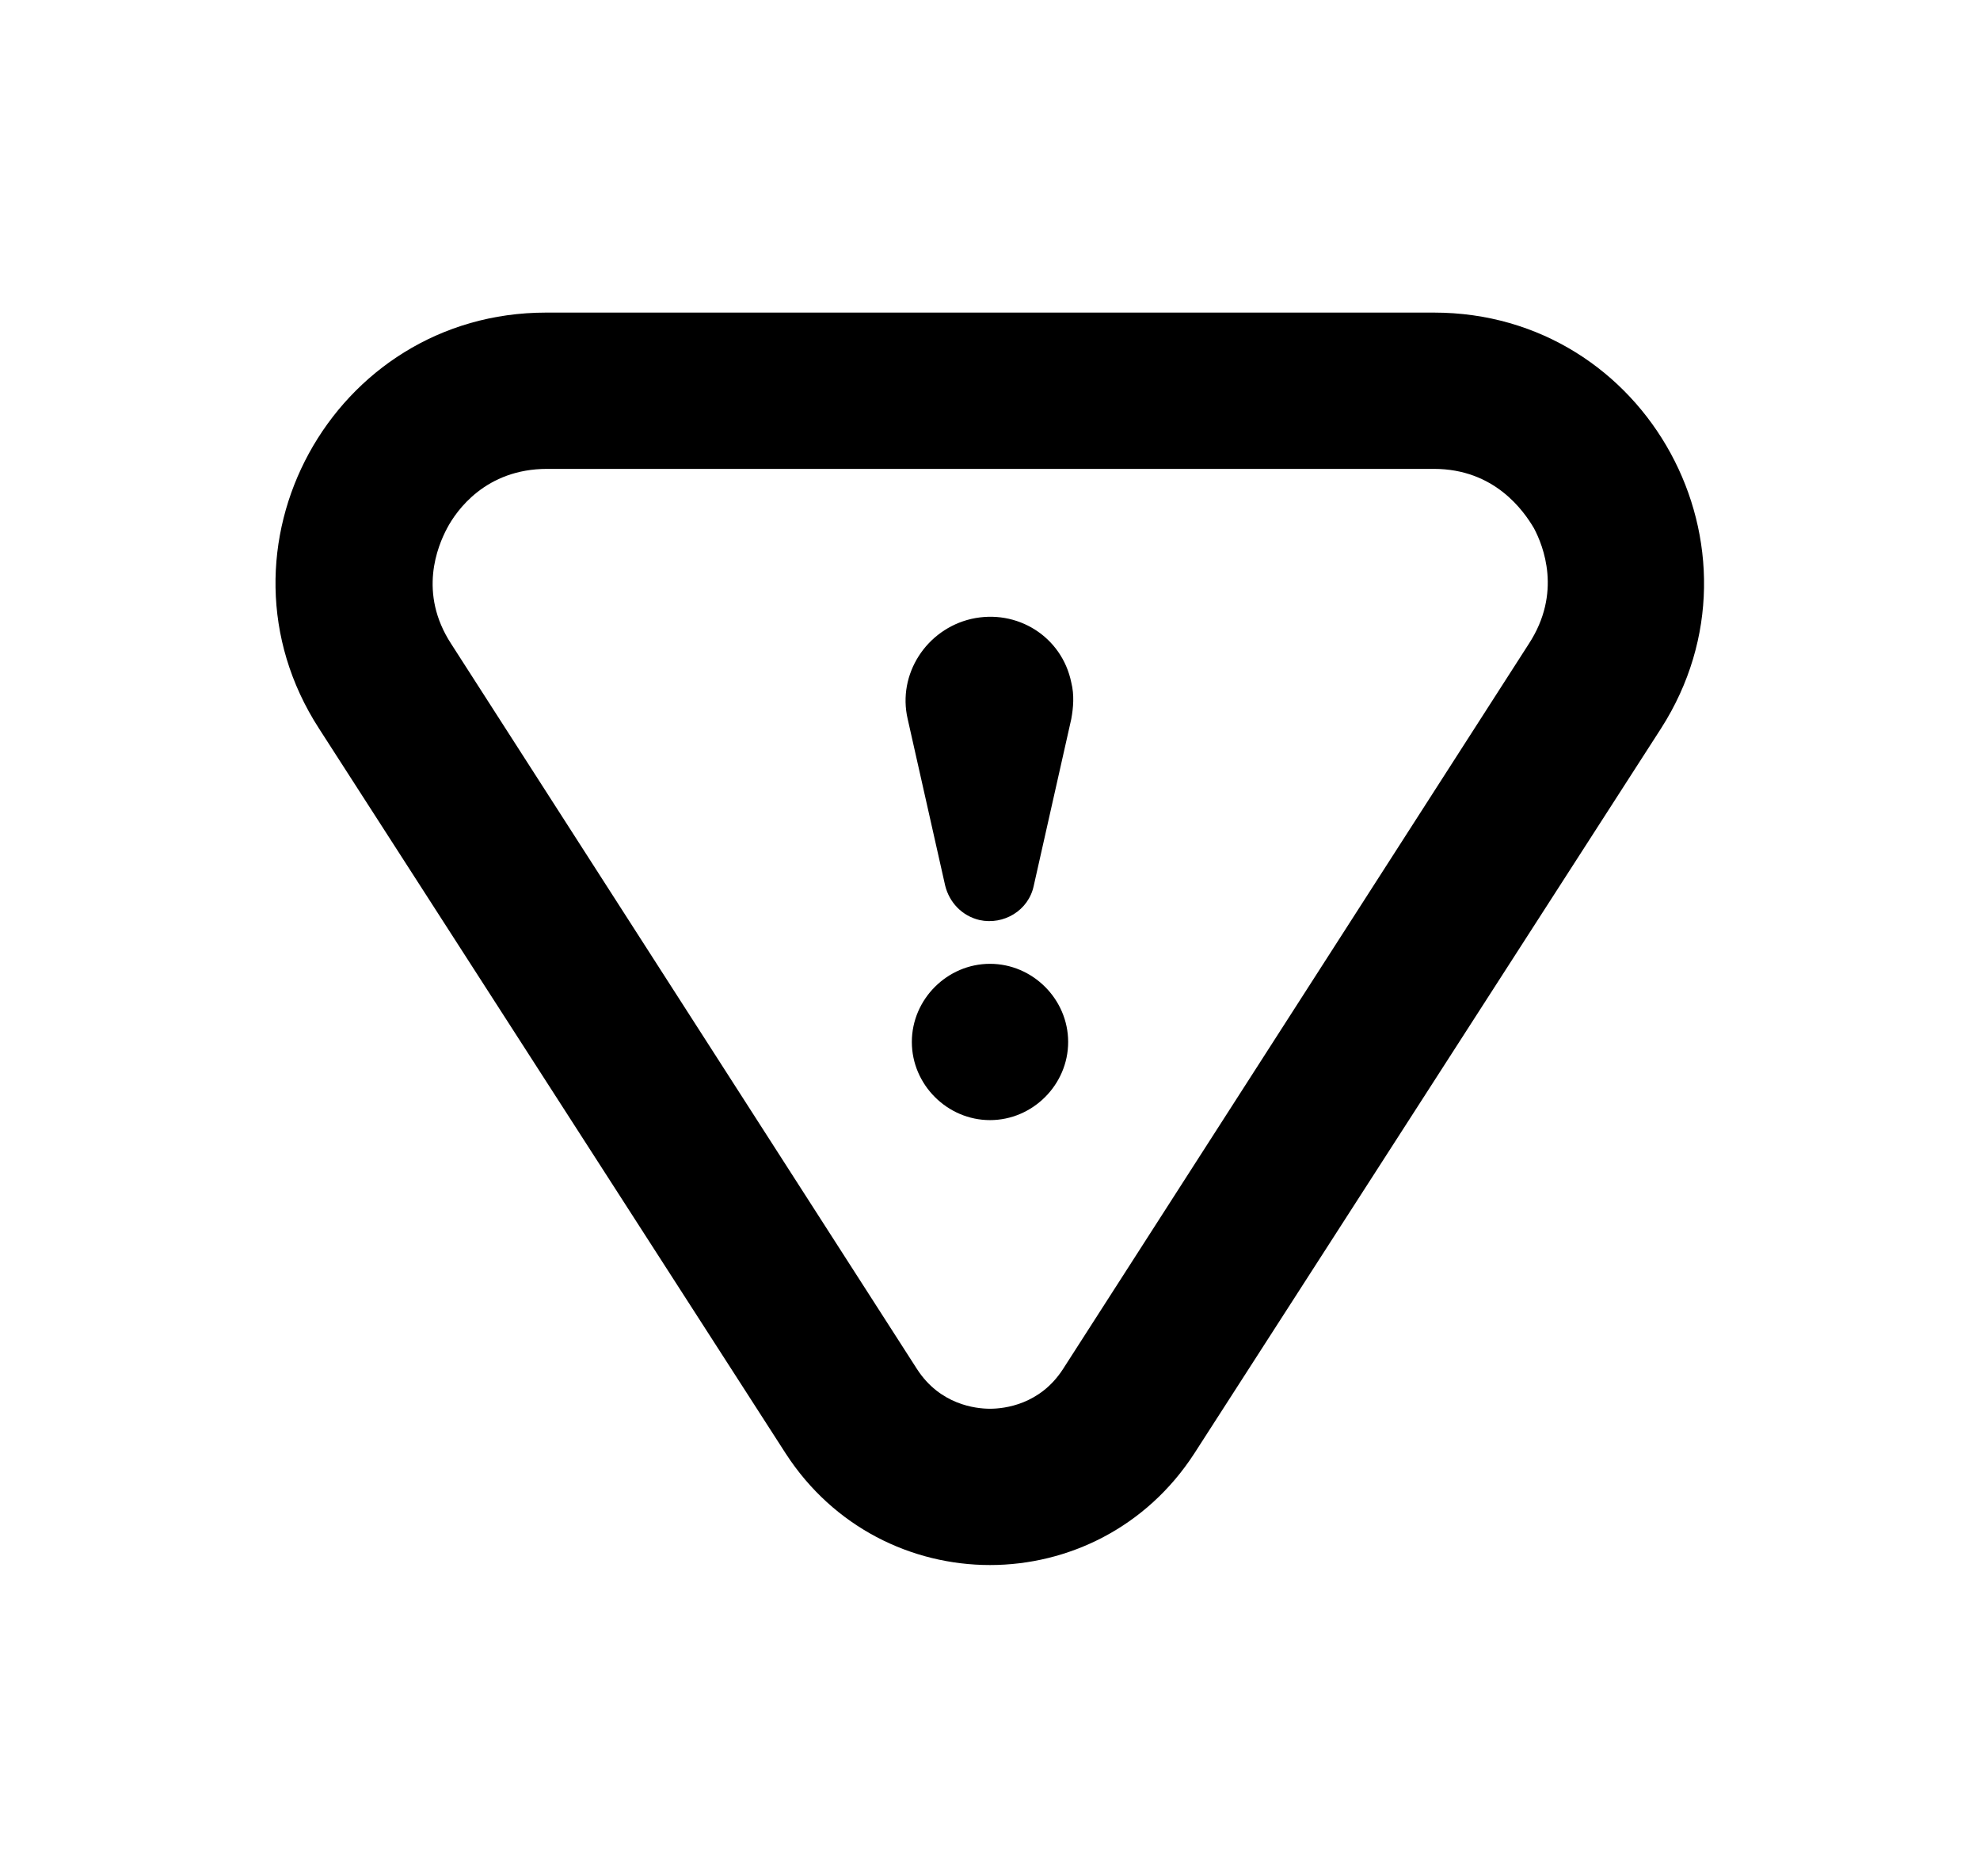
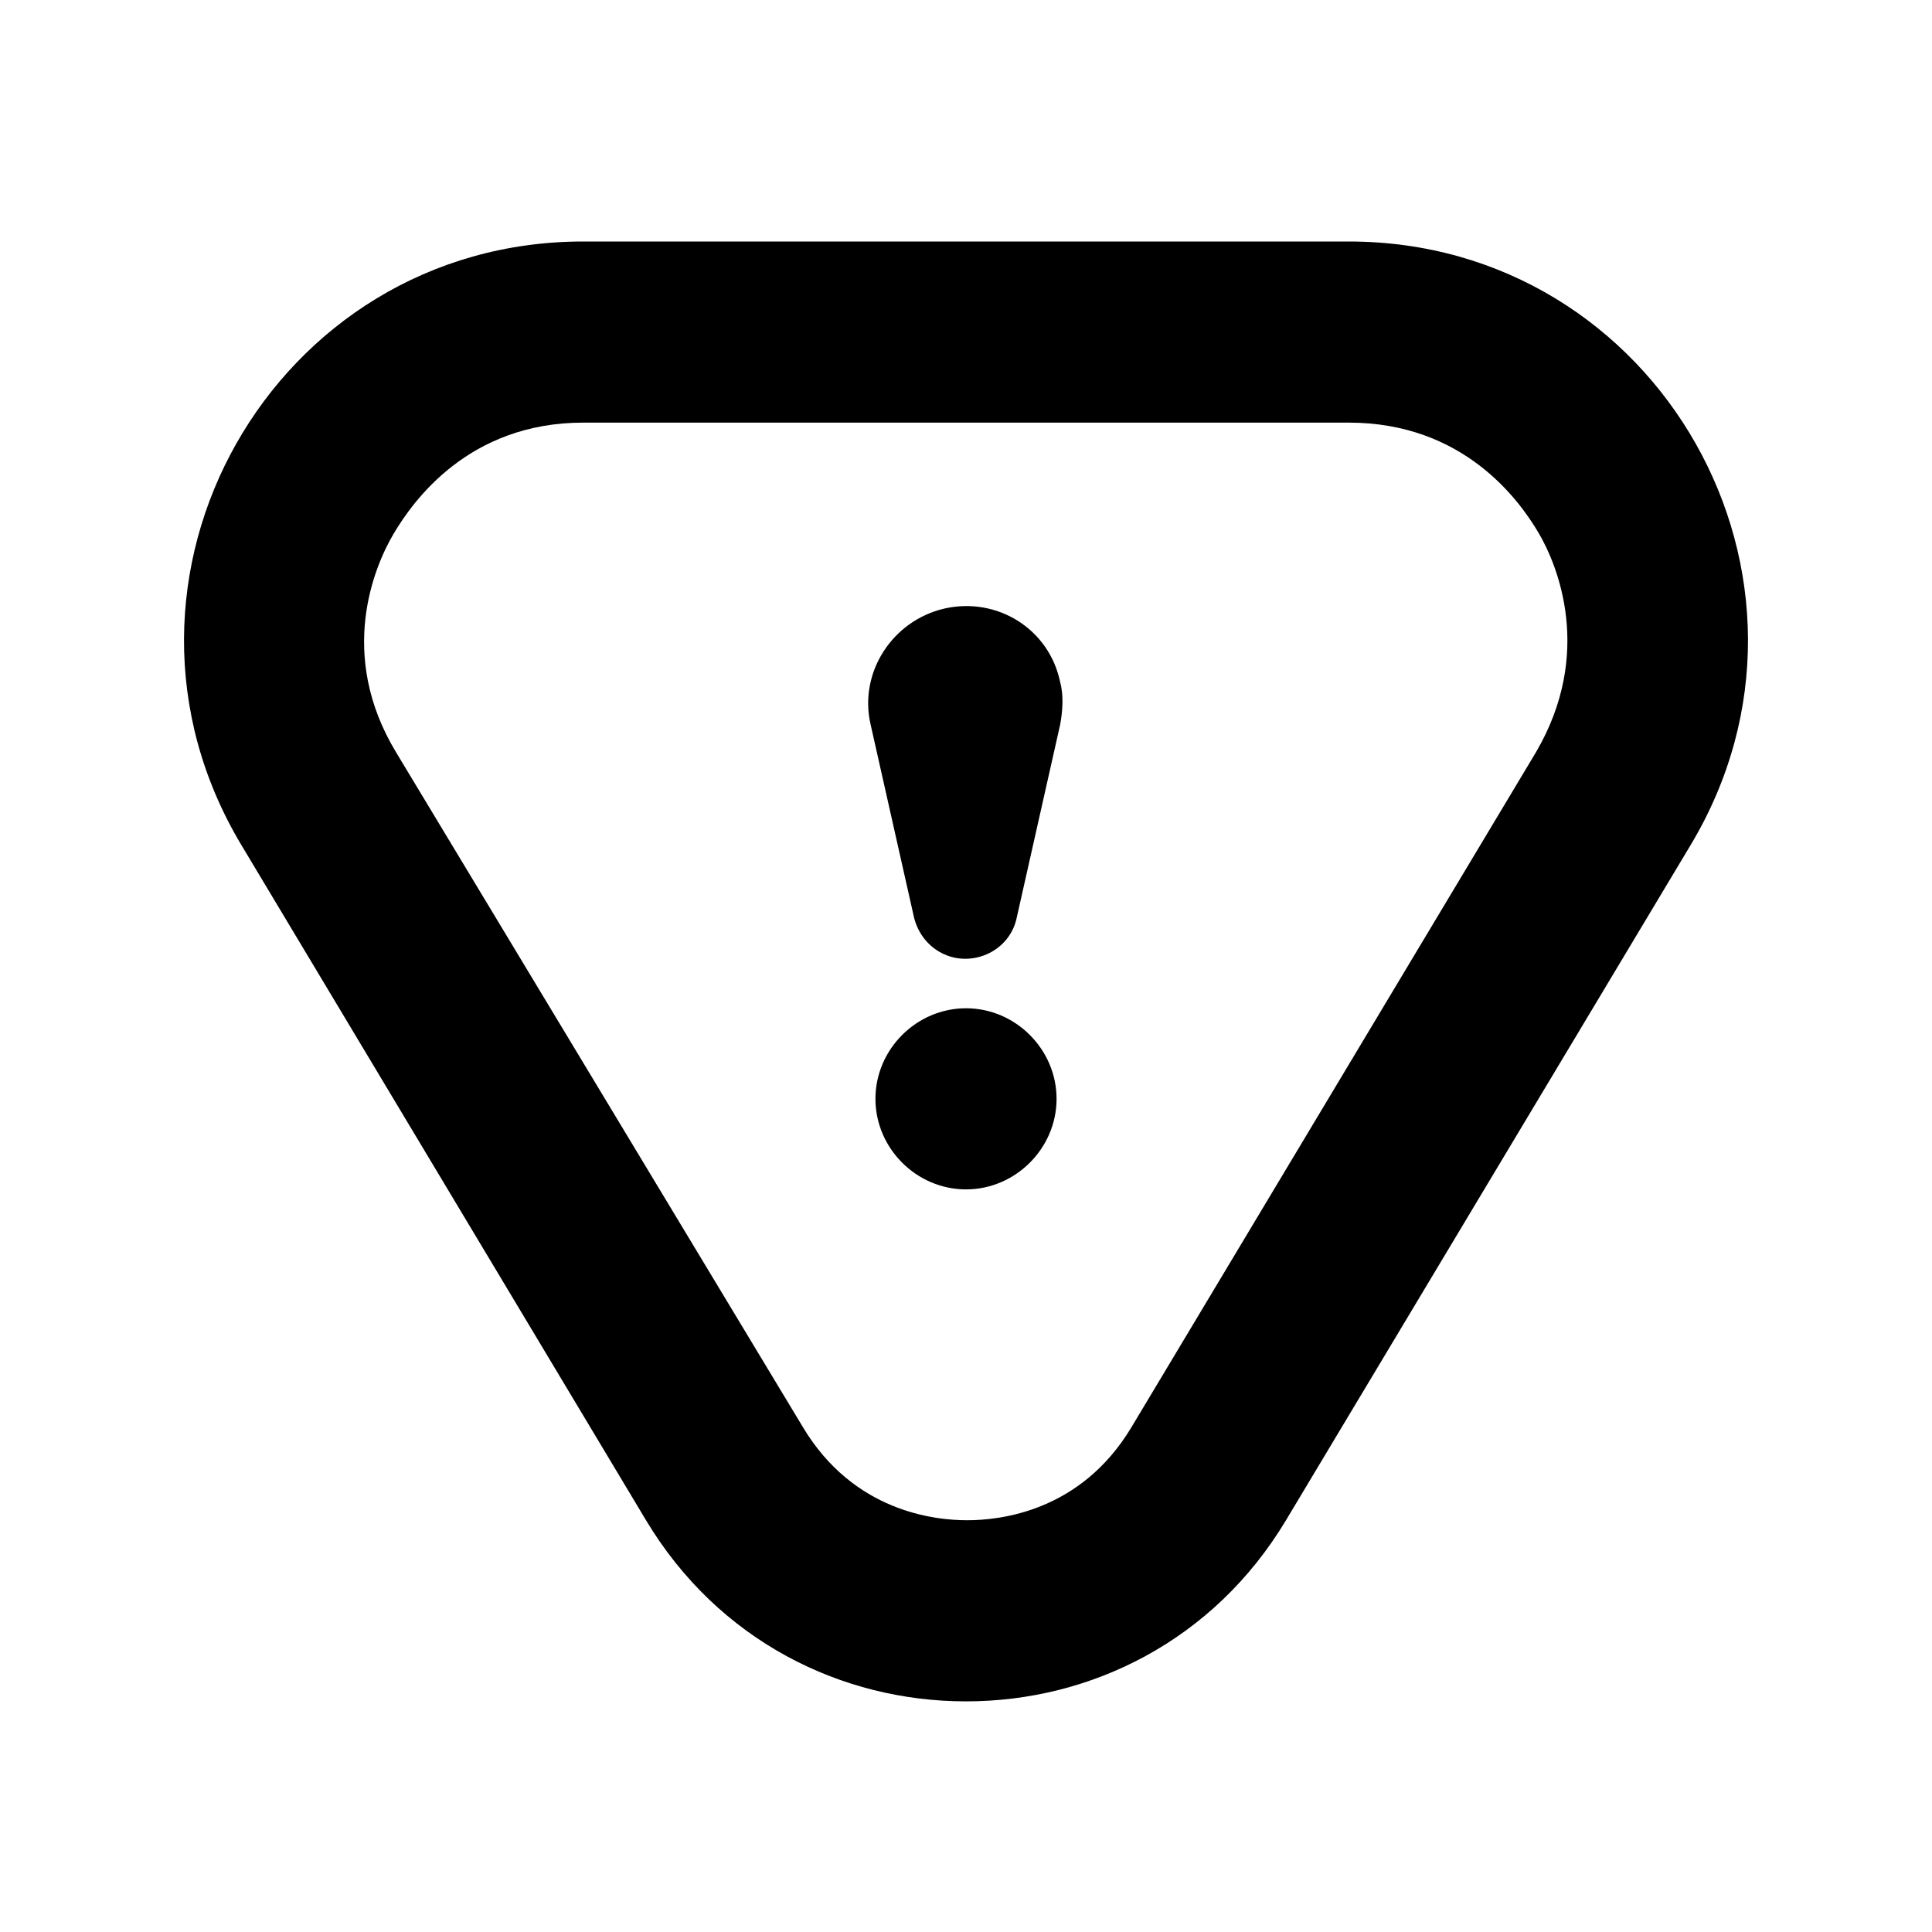
- <svg xmlns="http://www.w3.org/2000/svg" width="19" height="18" viewBox="0 0 19 18">
-   <path d="M13.76 3H5.24C3.19 3 1.95 5.27 3.06 6.99L7.54 13.95C8 14.66 8.75 15.02 9.5 15.02C10.25 15.02 11 14.66 11.46 13.95L15.94 6.99C17.04 5.27 15.81 3 13.76 3ZM14.67 6.18L10.2 13.14C9.98 13.48 9.64 13.52 9.5 13.52C9.36 13.52 9.02 13.48 8.8 13.14L4.33 6.18C4.01 5.69 4.2 5.24 4.29 5.07C4.38 4.9 4.66 4.5 5.25 4.5H13.76C14.34 4.5 14.62 4.9 14.72 5.07C14.81 5.24 14.99 5.69 14.67 6.18ZM9.5 9.25C9.09 9.25 8.75 9.59 8.75 10C8.75 10.41 9.09 10.75 9.5 10.75C9.91 10.75 10.25 10.41 10.25 10C10.25 9.59 9.91 9.25 9.5 9.25ZM9.32 5.94C8.89 6.04 8.61 6.47 8.71 6.9L9.07 8.5C9.11 8.66 9.23 8.79 9.4 8.83C9.63 8.88 9.87 8.74 9.92 8.5L10.28 6.9C10.3 6.79 10.31 6.67 10.28 6.55C10.19 6.11 9.76 5.84 9.32 5.94Z" />
+ <svg xmlns="http://www.w3.org/2000/svg" width="16" height="16" viewBox="0 0 16 16">
+   <path d="M11.17 2H4.83C2.26 2 0.68 4.8 2 7L5.35 12.59C5.95 13.59 6.97 14.09 8 14.09C9.03 14.09 10.05 13.59 10.65 12.59L14 7C15.32 4.8 13.74 2 11.17 2ZM12.72 6.23L9.37 11.82C8.95 12.52 8.28 12.59 8.01 12.59C7.74 12.59 7.07 12.52 6.65 11.82L3.28 6.23C2.79 5.42 3.1 4.69 3.26 4.42C3.42 4.15 3.88 3.5 4.83 3.5H11.17C12.12 3.5 12.58 4.14 12.74 4.41C12.9 4.68 13.2 5.41 12.72 6.23ZM8 8.35C7.59 8.35 7.25 8.69 7.25 9.1C7.25 9.51 7.59 9.85 8 9.85C8.41 9.85 8.75 9.51 8.75 9.1C8.75 8.69 8.41 8.35 8 8.35ZM7.82 5.04C7.39 5.14 7.11 5.57 7.21 6L7.57 7.6C7.61 7.76 7.73 7.89 7.9 7.93C8.13 7.98 8.37 7.84 8.42 7.6L8.78 6C8.8 5.89 8.81 5.76 8.78 5.65C8.69 5.21 8.26 4.94 7.82 5.04Z" />
</svg>
